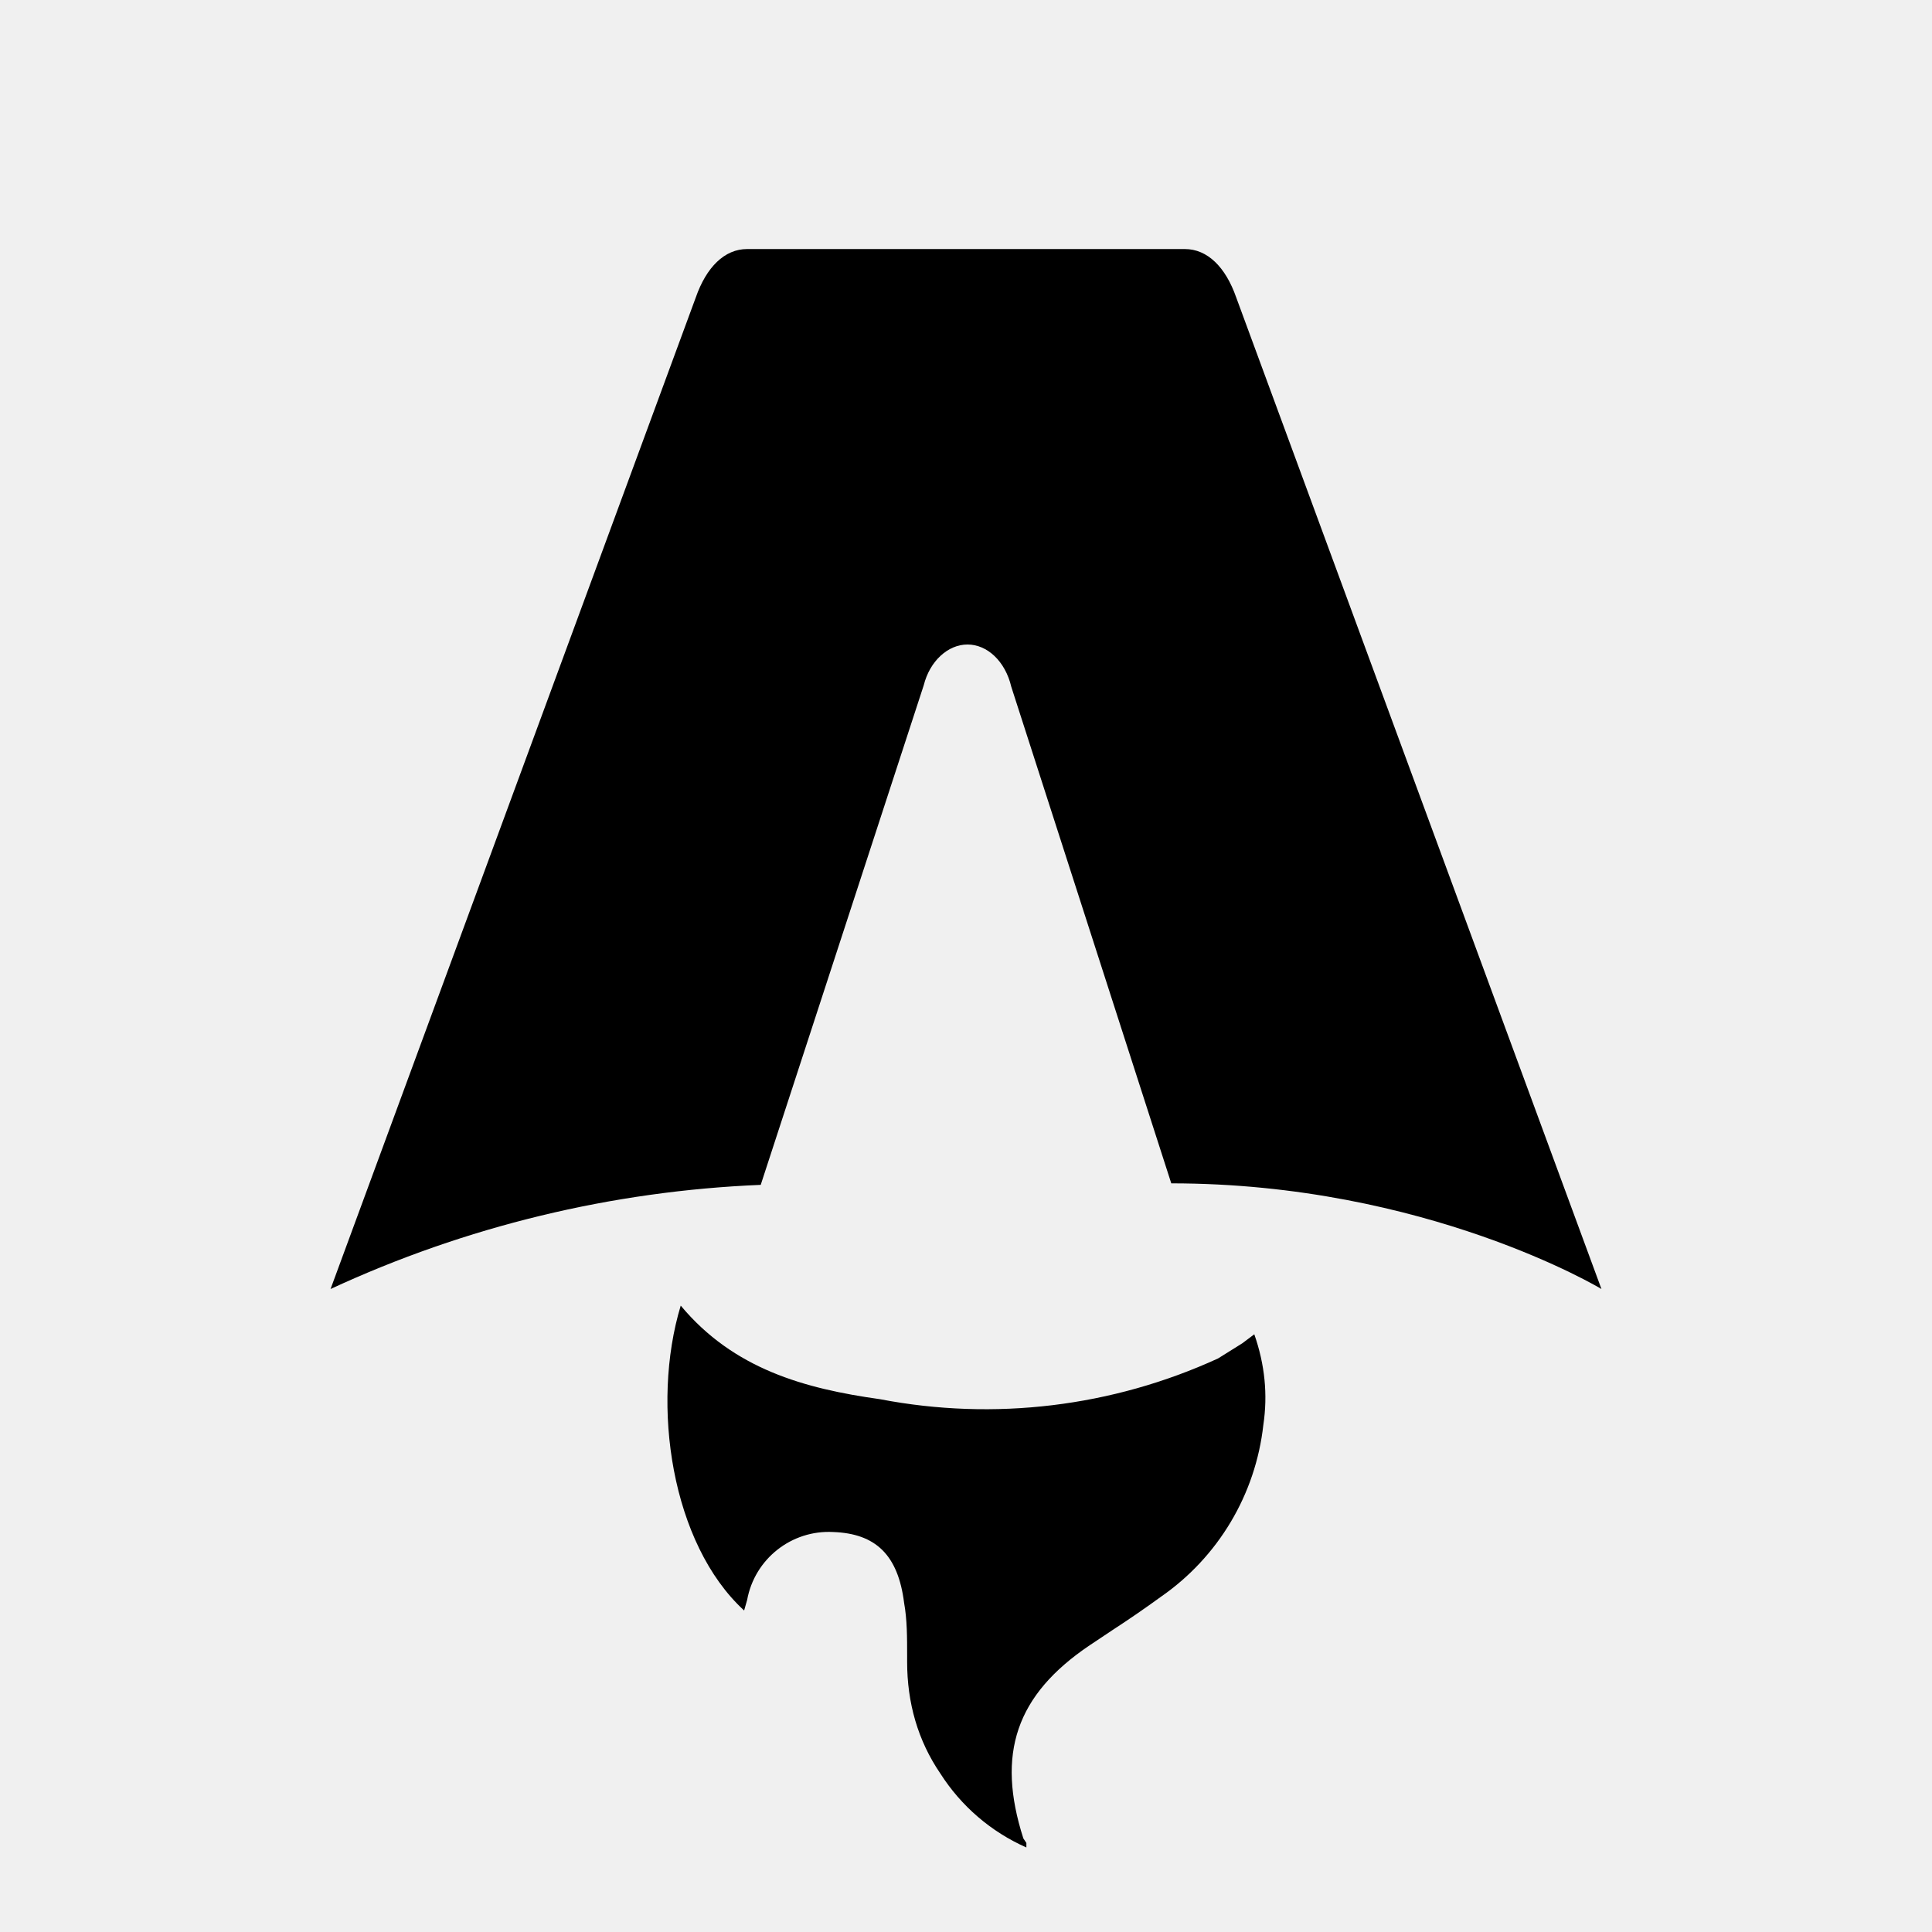
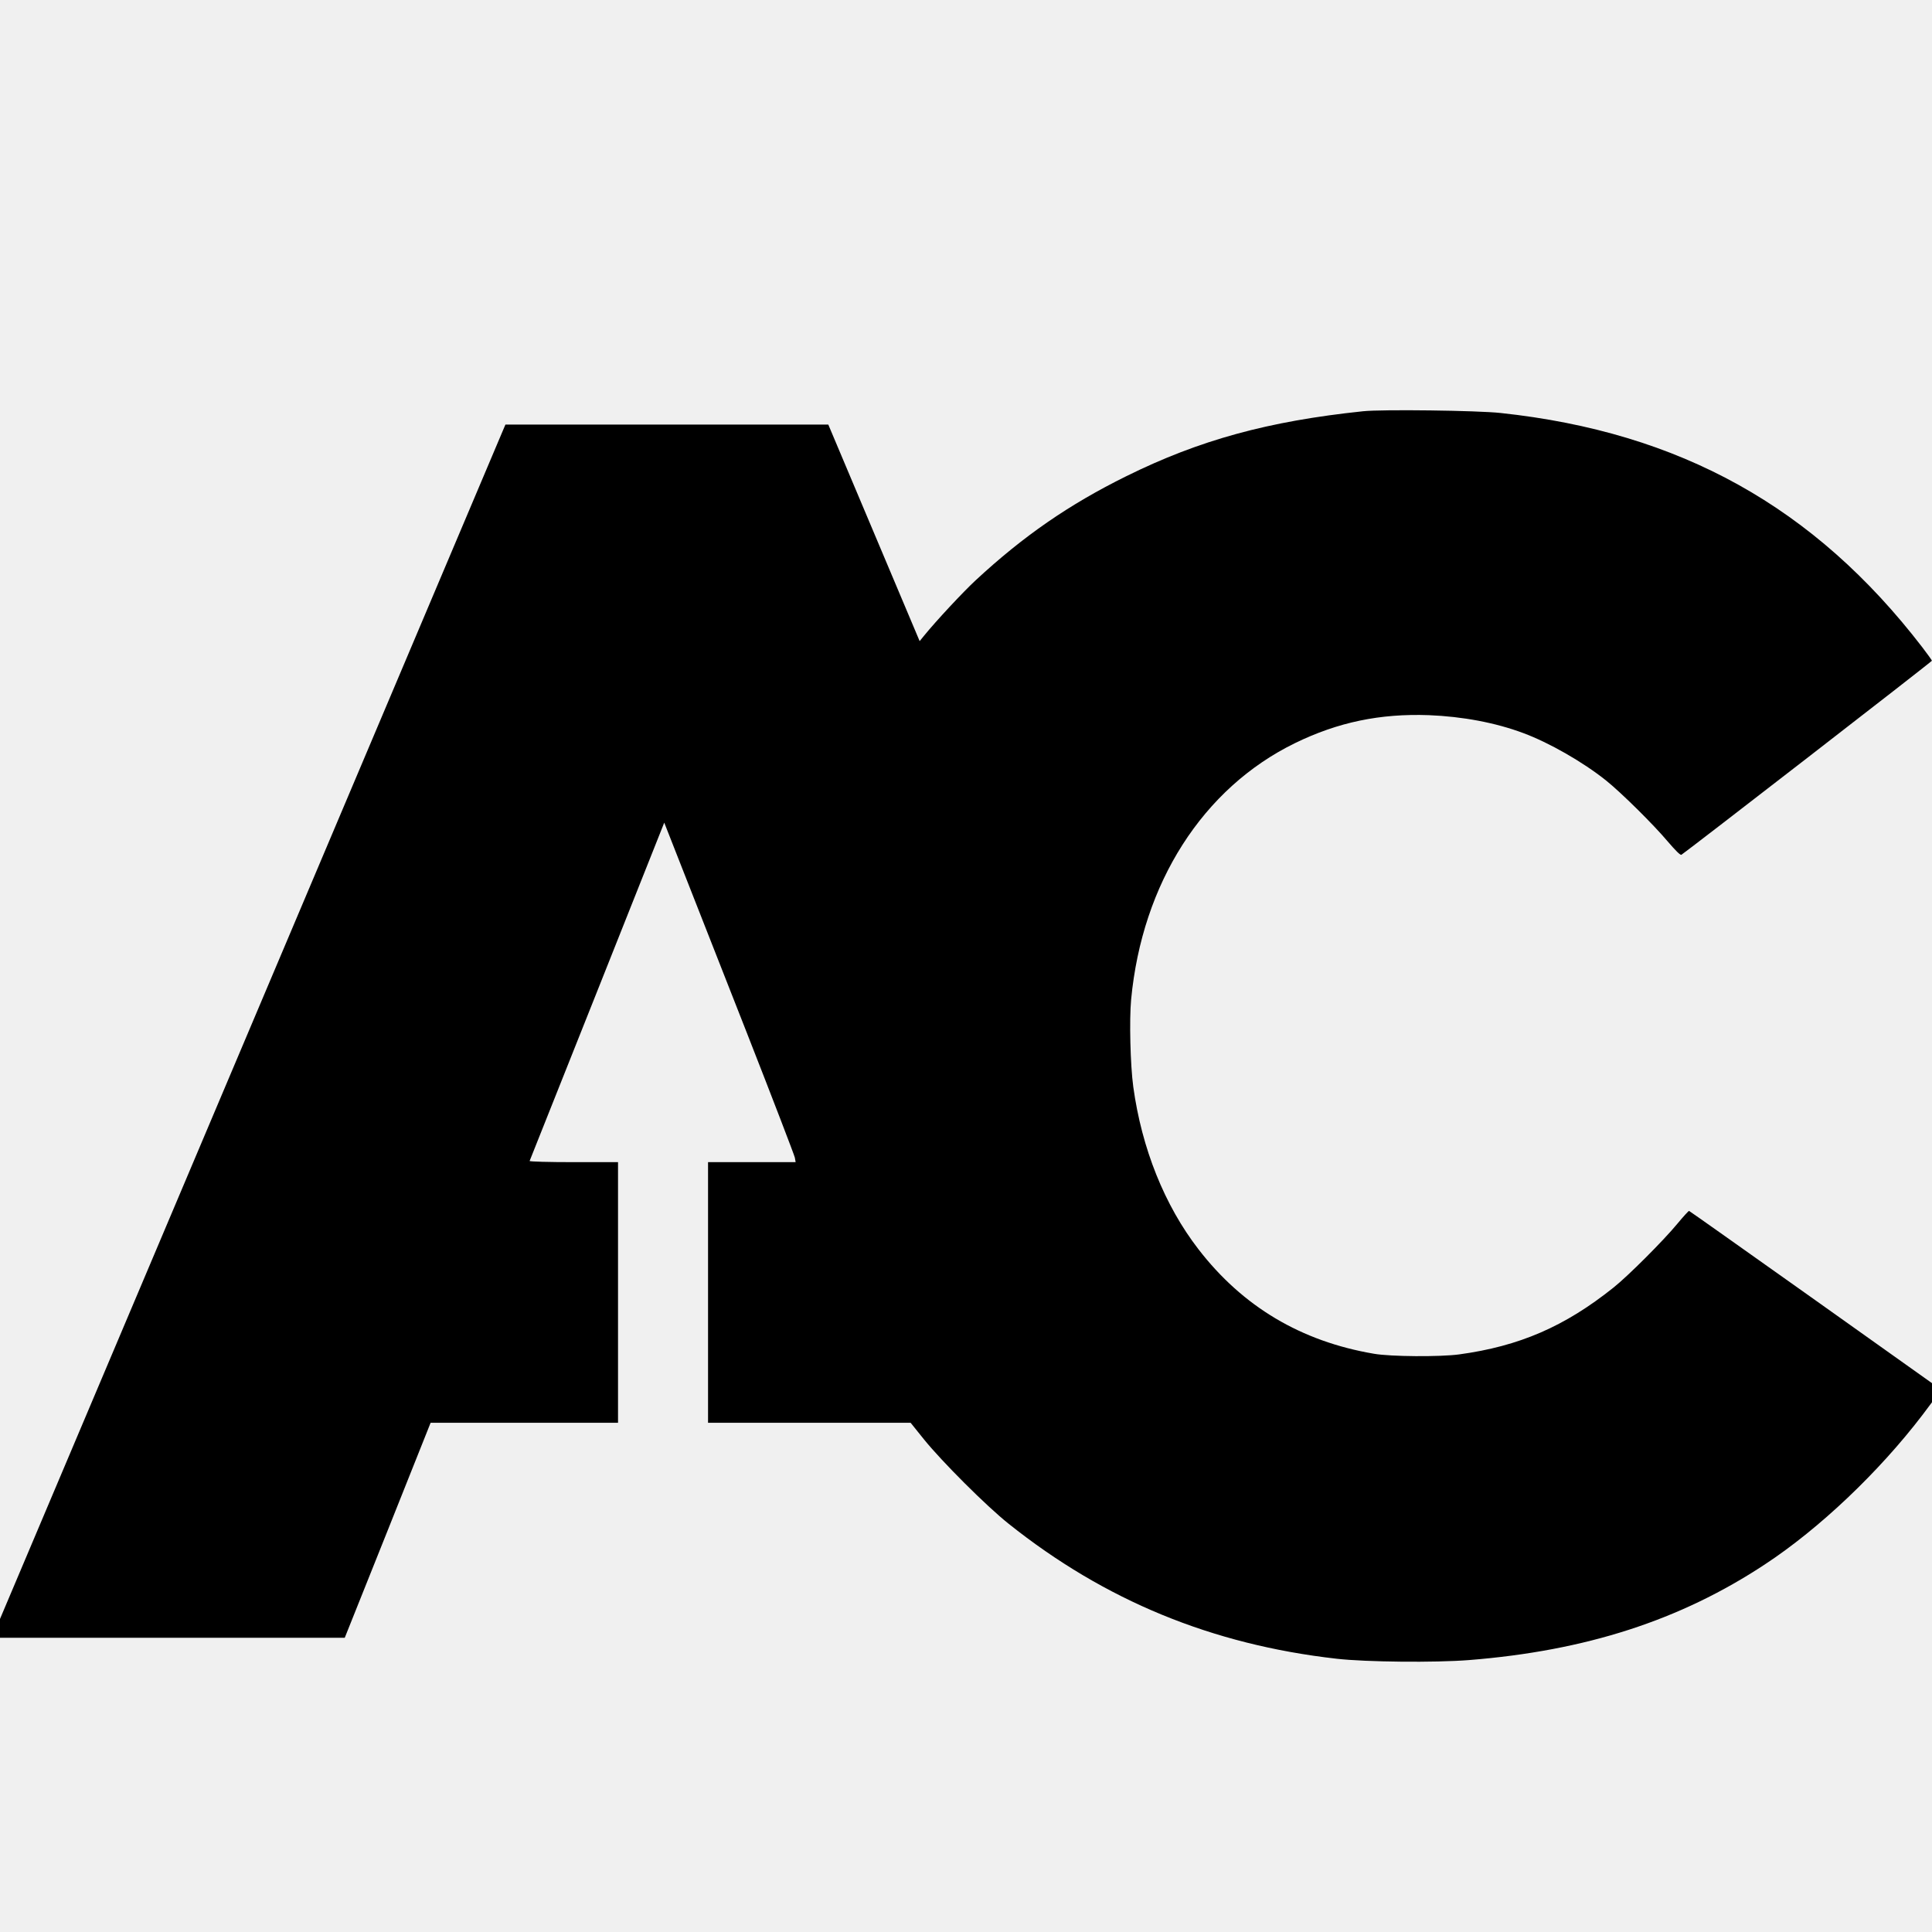
- <svg xmlns="http://www.w3.org/2000/svg" fill="none" viewBox="0 0 128 128">
-   <path d="M50.4 78.5a75.1 75.1 0 0 0-28.5 6.9l24.2-65.7c.7-2 1.9-3.2 3.4-3.2h29c1.5 0 2.7 1.2 3.4 3.2l24.2 65.7s-11.6-7-28.5-7L67 45.5c-.4-1.7-1.6-2.8-2.9-2.8-1.3 0-2.5 1.1-2.9 2.7L50.4 78.5Zm-1.1 28.2Zm-4.2-20.2c-2 6.6-.6 15.8 4.2 20.2a17.5 17.5 0 0 1 .2-.7 5.5 5.5 0 0 1 5.7-4.5c2.8.1 4.3 1.5 4.7 4.7.2 1.1.2 2.3.2 3.5v.4c0 2.7.7 5.2 2.2 7.4a13 13 0 0 0 5.7 4.9v-.3l-.2-.3c-1.8-5.6-.5-9.5 4.4-12.8l1.5-1a73 73 0 0 0 3.2-2.2 16 16 0 0 0 6.8-11.4c.3-2 .1-4-.6-6l-.8.6-1.6 1a37 37 0 0 1-22.4 2.7c-5-.7-9.7-2-13.2-6.2Z" />
-   <style>
-         path { fill: #000; }
-         @media (prefers-color-scheme: dark) {
-             path { fill: #FFF; }
-         }
-     </style>
+ <svg xmlns="http://www.w3.org/2000/svg" version="1.0" width="1438pt" height="1438pt" viewBox="0 0 1438 1438" preserveAspectRatio="xMidYMid meet">
+   <g transform="translate(0,1438) scale(0.1,-0.1)" fill="#000000" stroke="none">
+     <path d="M10145 11319 c-705 -74 -1217 -214 -1761 -483 -427 -211 -766 -445 -1122 -775 -94 -87 -294 -302 -382 -410 l-35 -43 -340 806 -340 806 -1201 0 -1202 0 -20 -47 c-11 -27 -858 -2027 -1881 -4445 l-1861 -4398 0 -70 0 -70 1283 0 1283 0 320 800 319 800 698 0 697 0 0 970 0 970 -331 0 c-183 0 -329 4 -327 9 1 4 228 573 503 1263 l499 1255 132 -336 c73 -185 290 -738 483 -1229 193 -492 353 -909 357 -928 l6 -34 -326 0 -326 0 0 -970 0 -970 754 0 754 0 98 -122 c132 -164 467 -499 632 -630 716 -571 1513 -899 2440 -1004 218 -25 733 -30 986 -10 869 69 1572 296 2202 712 406 267 847 686 1172 1111 l72 96 0 71 0 71 -900 640 c-496 352 -904 641 -908 642 -4 1 -43 -42 -87 -95 -104 -126 -367 -389 -475 -475 -364 -291 -702 -437 -1150 -498 -141 -19 -510 -17 -634 5 -542 92 -977 351 -1306 778 -252 326 -422 750 -485 1209 -22 162 -30 497 -16 649 82 867 534 1574 1220 1909 320 156 634 221 996 208 251 -10 496 -56 702 -133 192 -71 444 -215 618 -354 112 -90 350 -325 457 -452 60 -70 95 -105 103 -100 28 16 1864 1437 1864 1444 1 3 -31 48 -71 100 -803 1045 -1804 1601 -3138 1744 -172 19 -886 28 -1025 13z" />
+   </g>
</svg>
